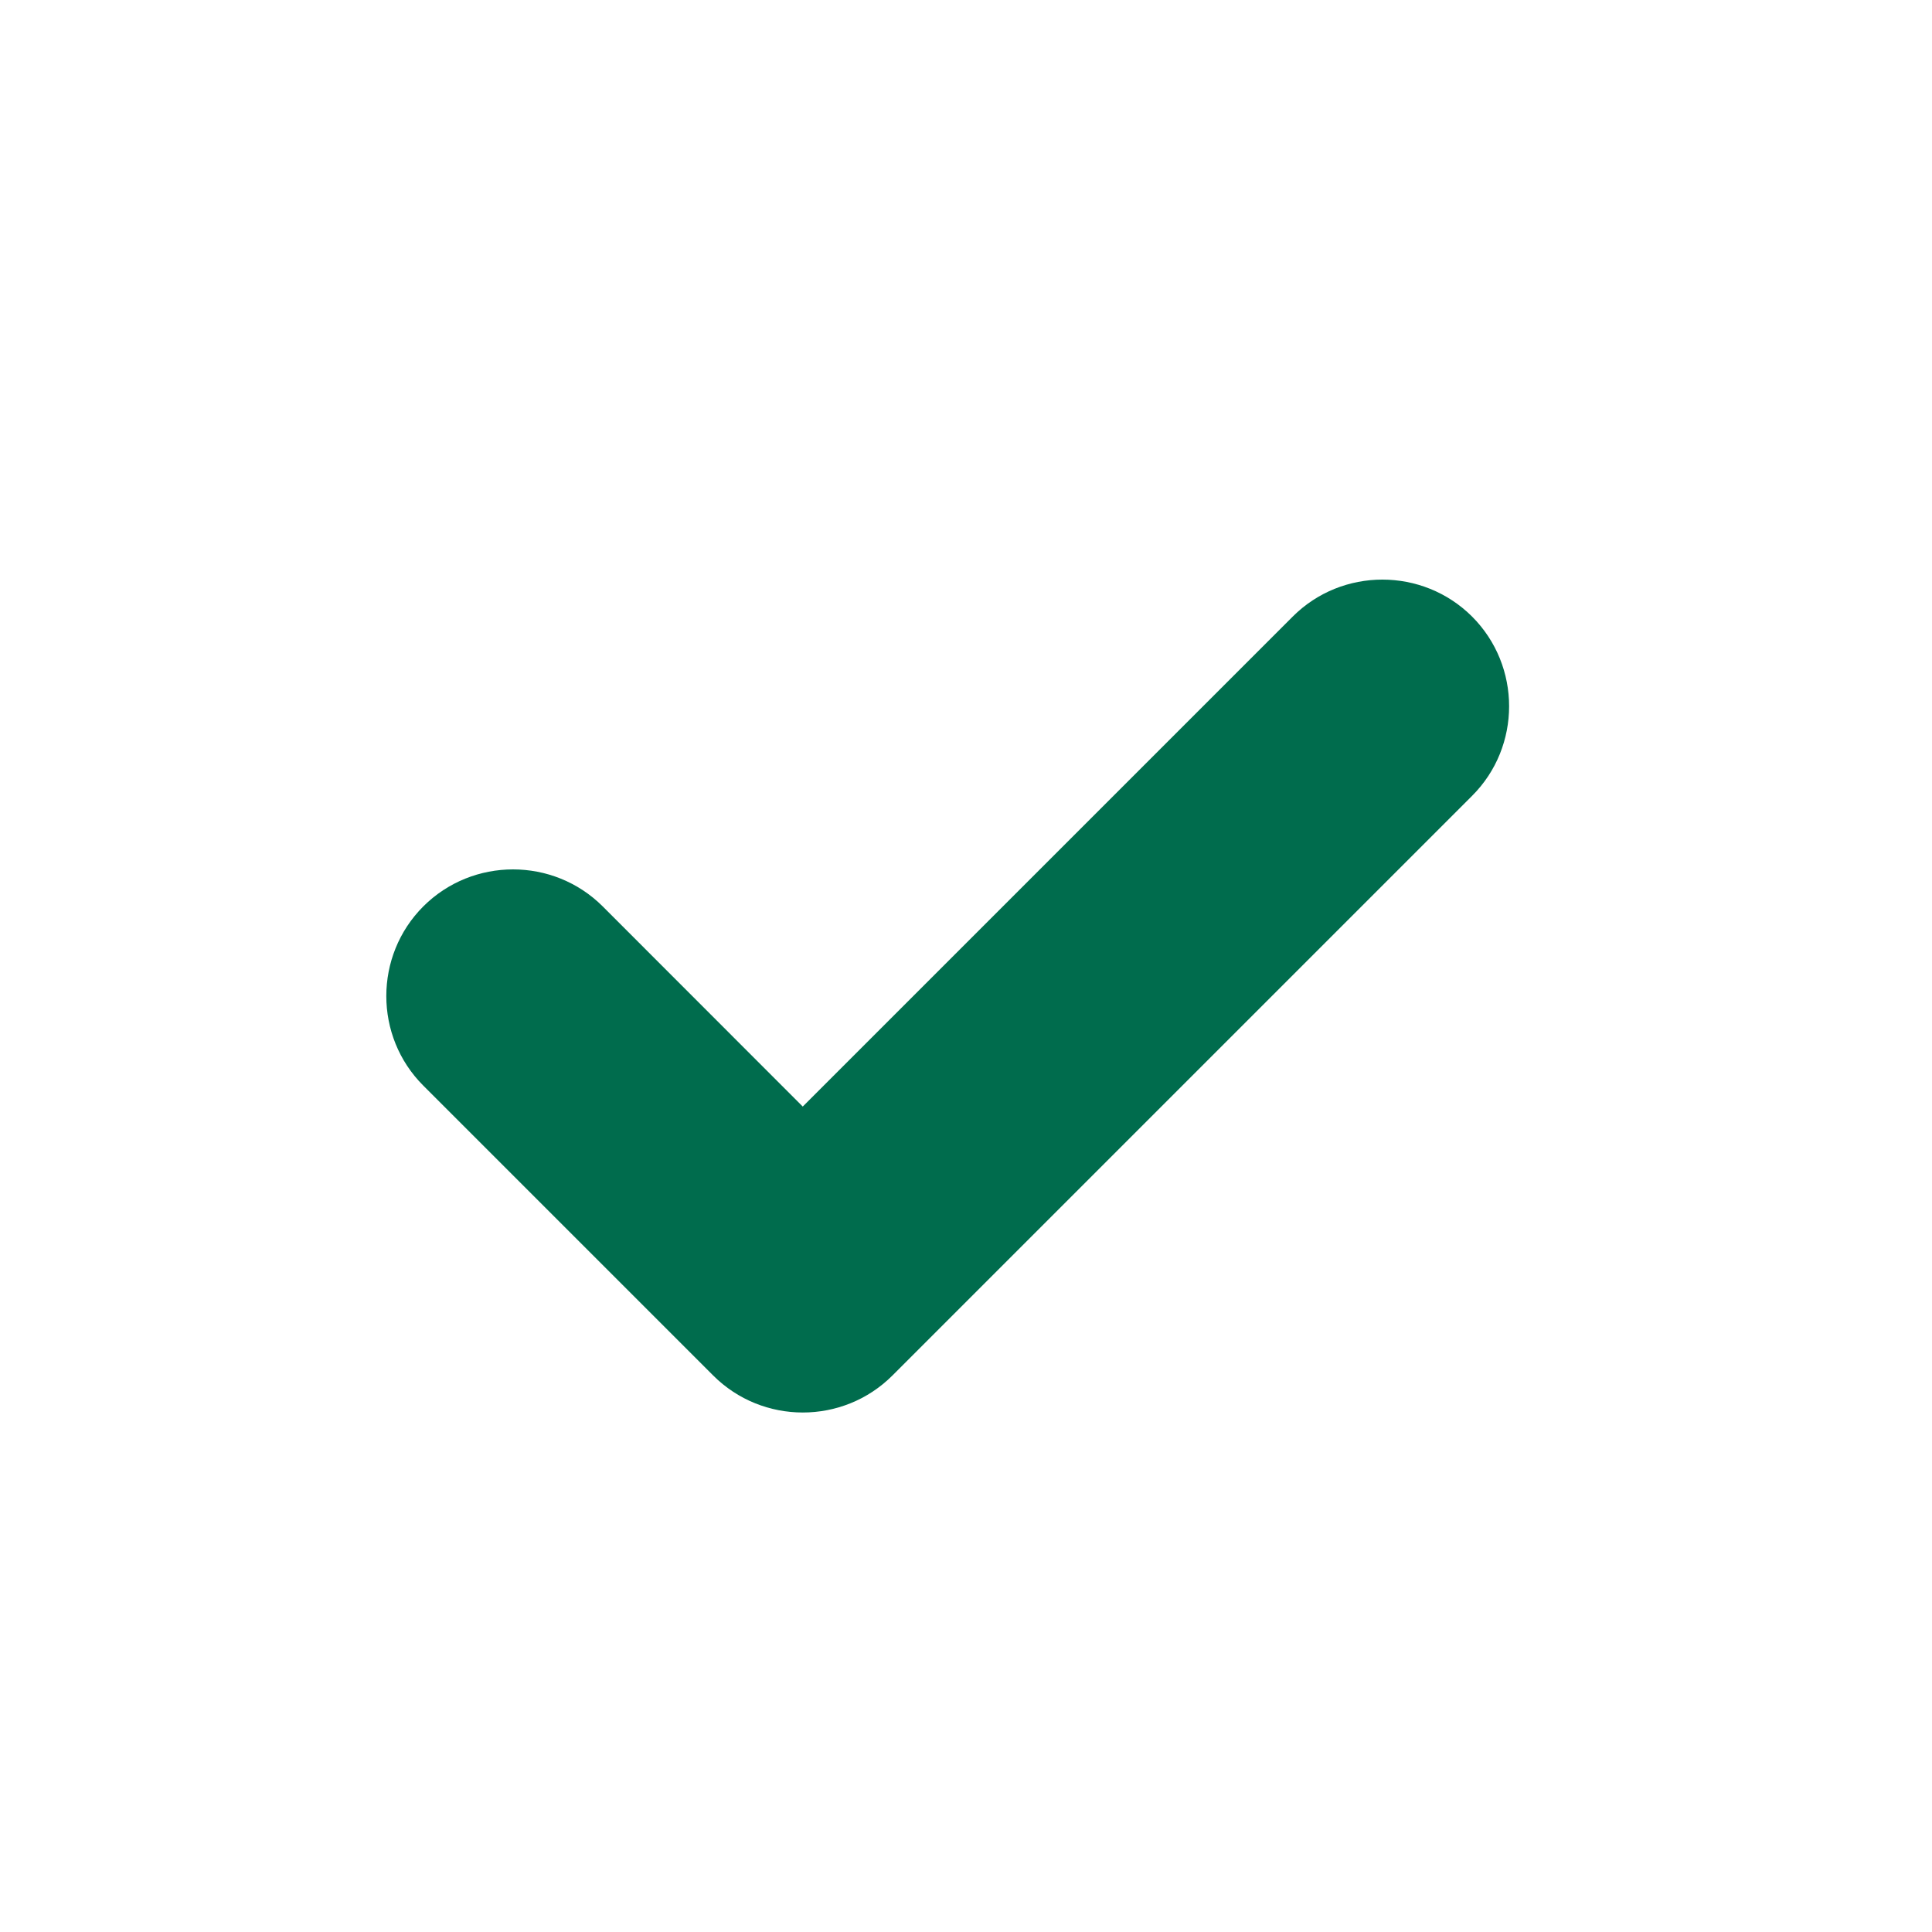
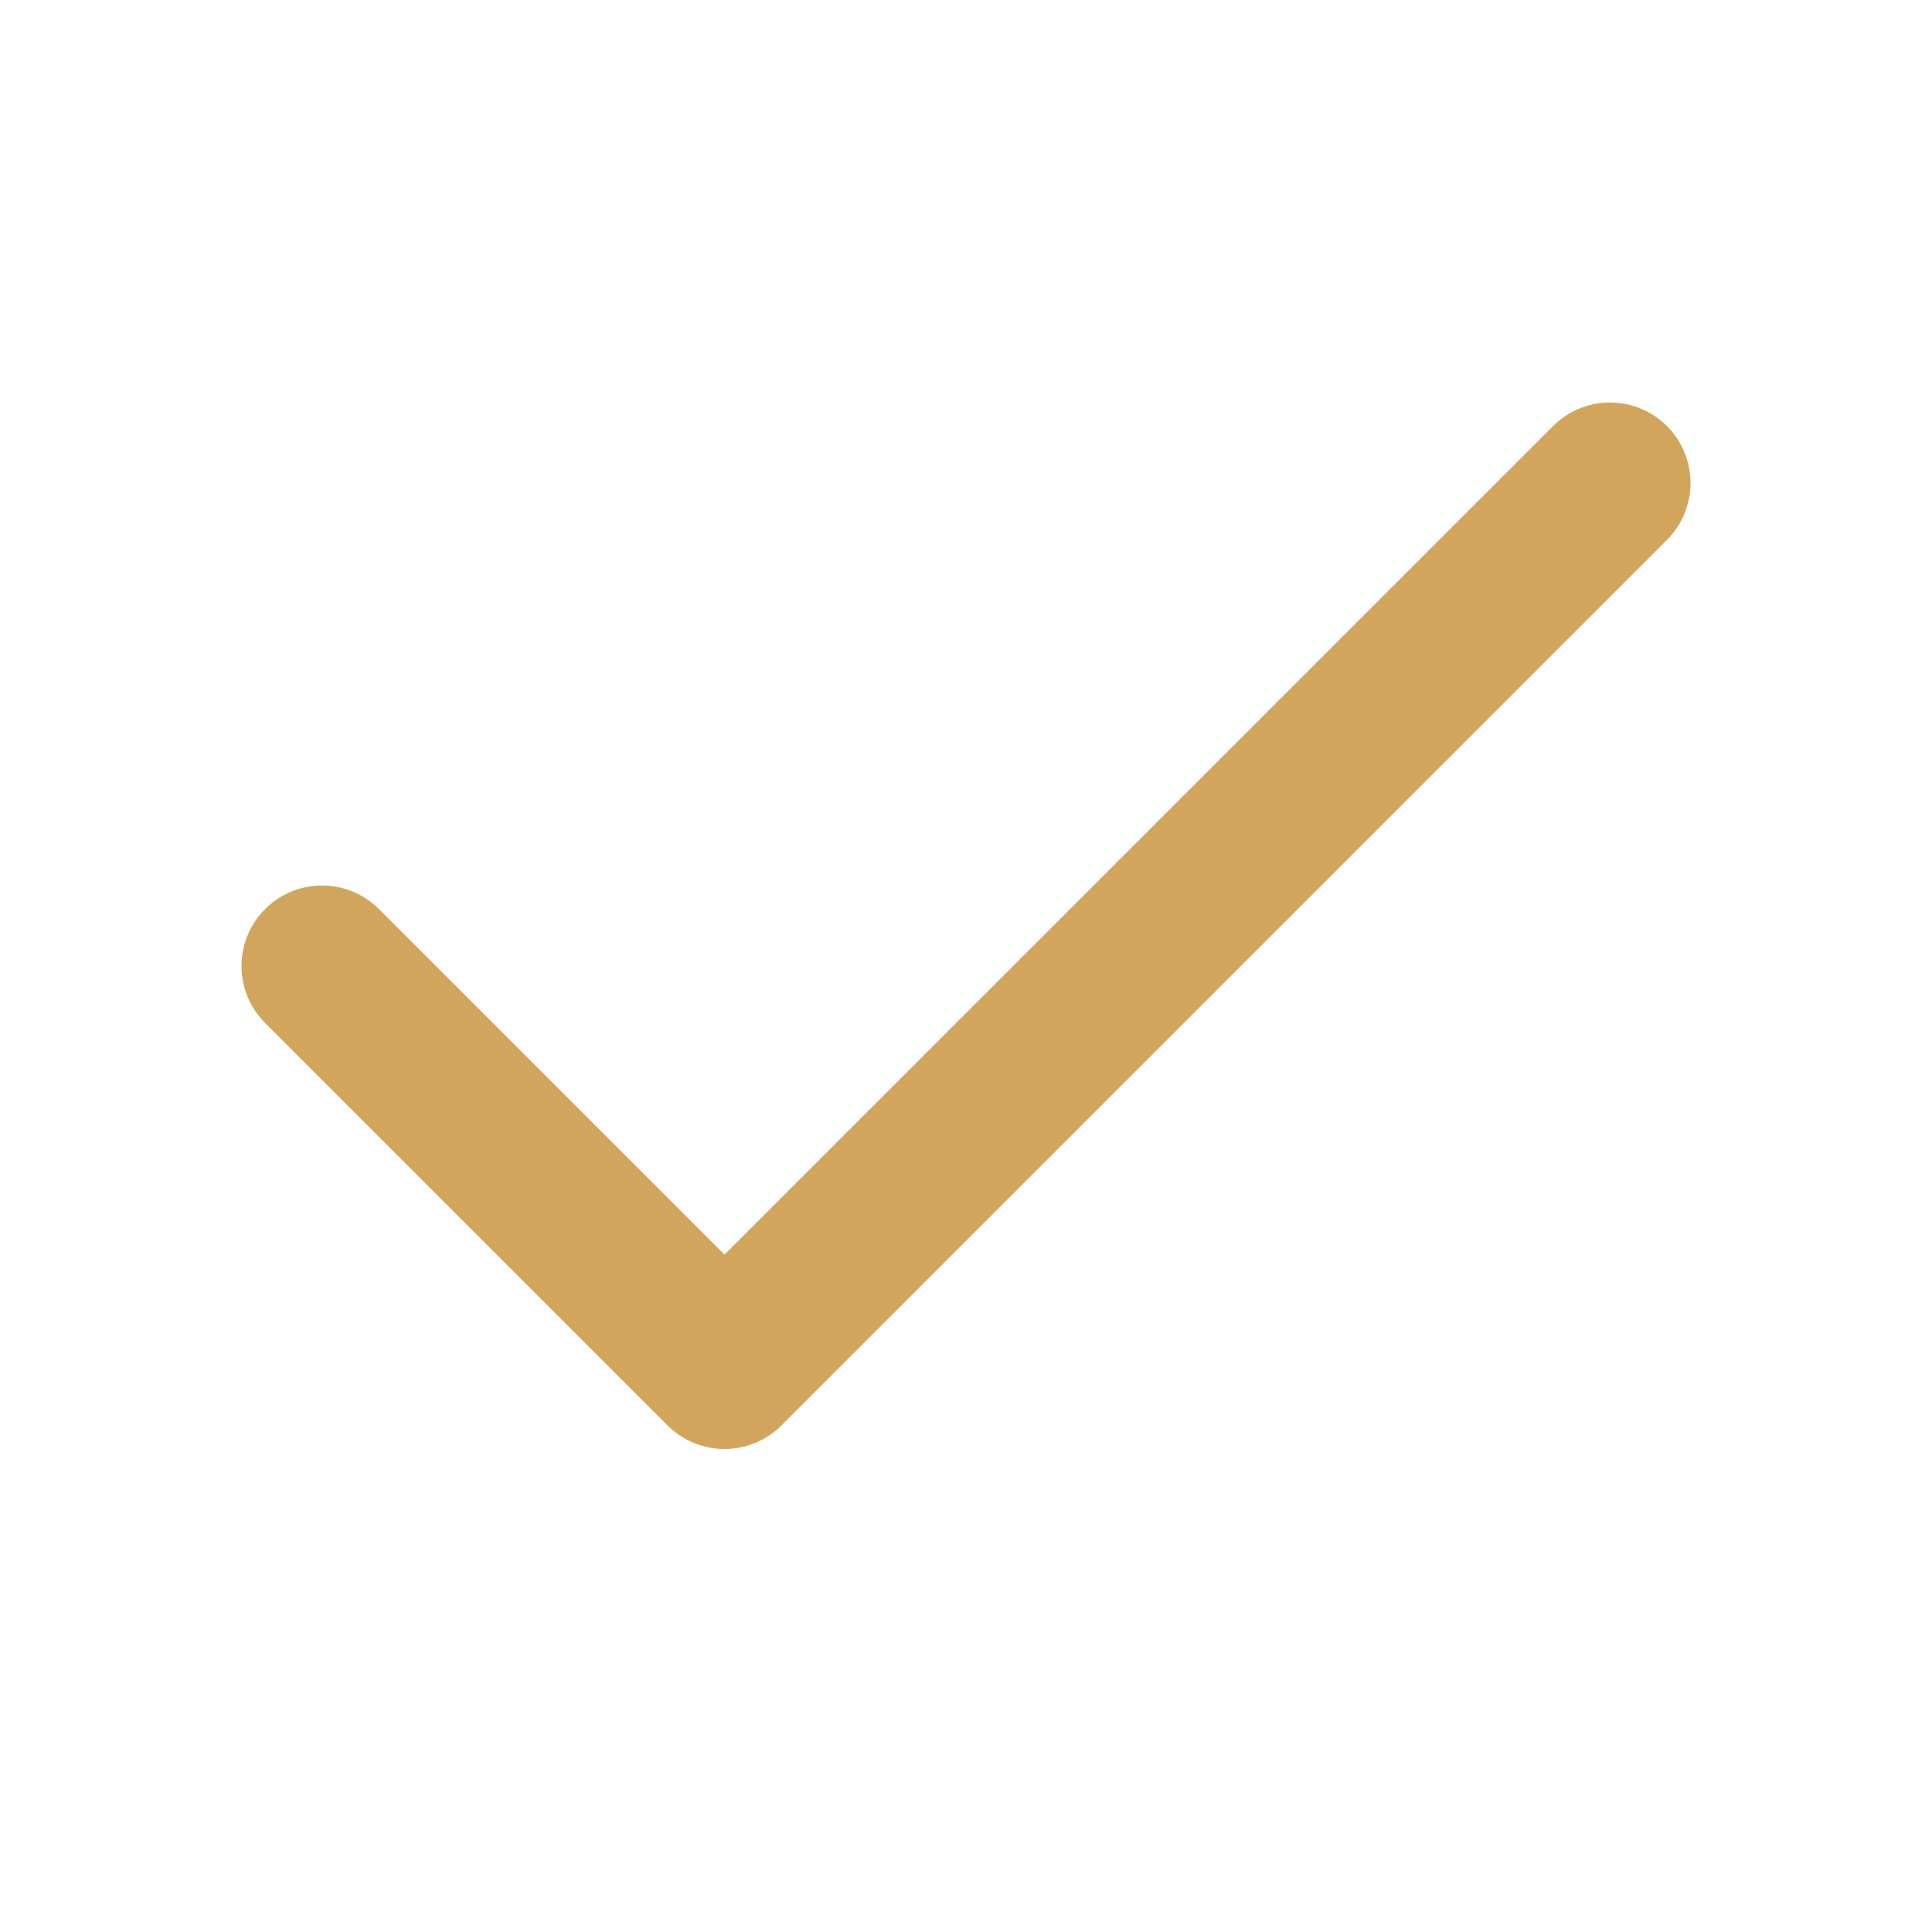
- <svg xmlns="http://www.w3.org/2000/svg" width="16" height="16" viewBox="0 0 16 16" fill="none">
-   <path fill-rule="evenodd" clip-rule="evenodd" d="M12.191 5.106C12.6 5.515 12.6 6.183 12.191 6.591L7.391 11.391C6.982 11.8 6.315 11.8 5.906 11.391L3.506 8.991C3.097 8.583 3.097 7.915 3.506 7.506C3.915 7.098 4.582 7.098 4.991 7.506L6.648 9.164L10.706 5.106C11.114 4.698 11.782 4.698 12.191 5.106Z" fill="#006C4D" />
+ <svg xmlns="http://www.w3.org/2000/svg" width="24" height="24" viewBox="0 0 24 24" fill="none">
+   <path d="M20 6L9 17L4 12" stroke="#D1A55C" stroke-width="2" stroke-linecap="round" stroke-linejoin="round" />
</svg>
